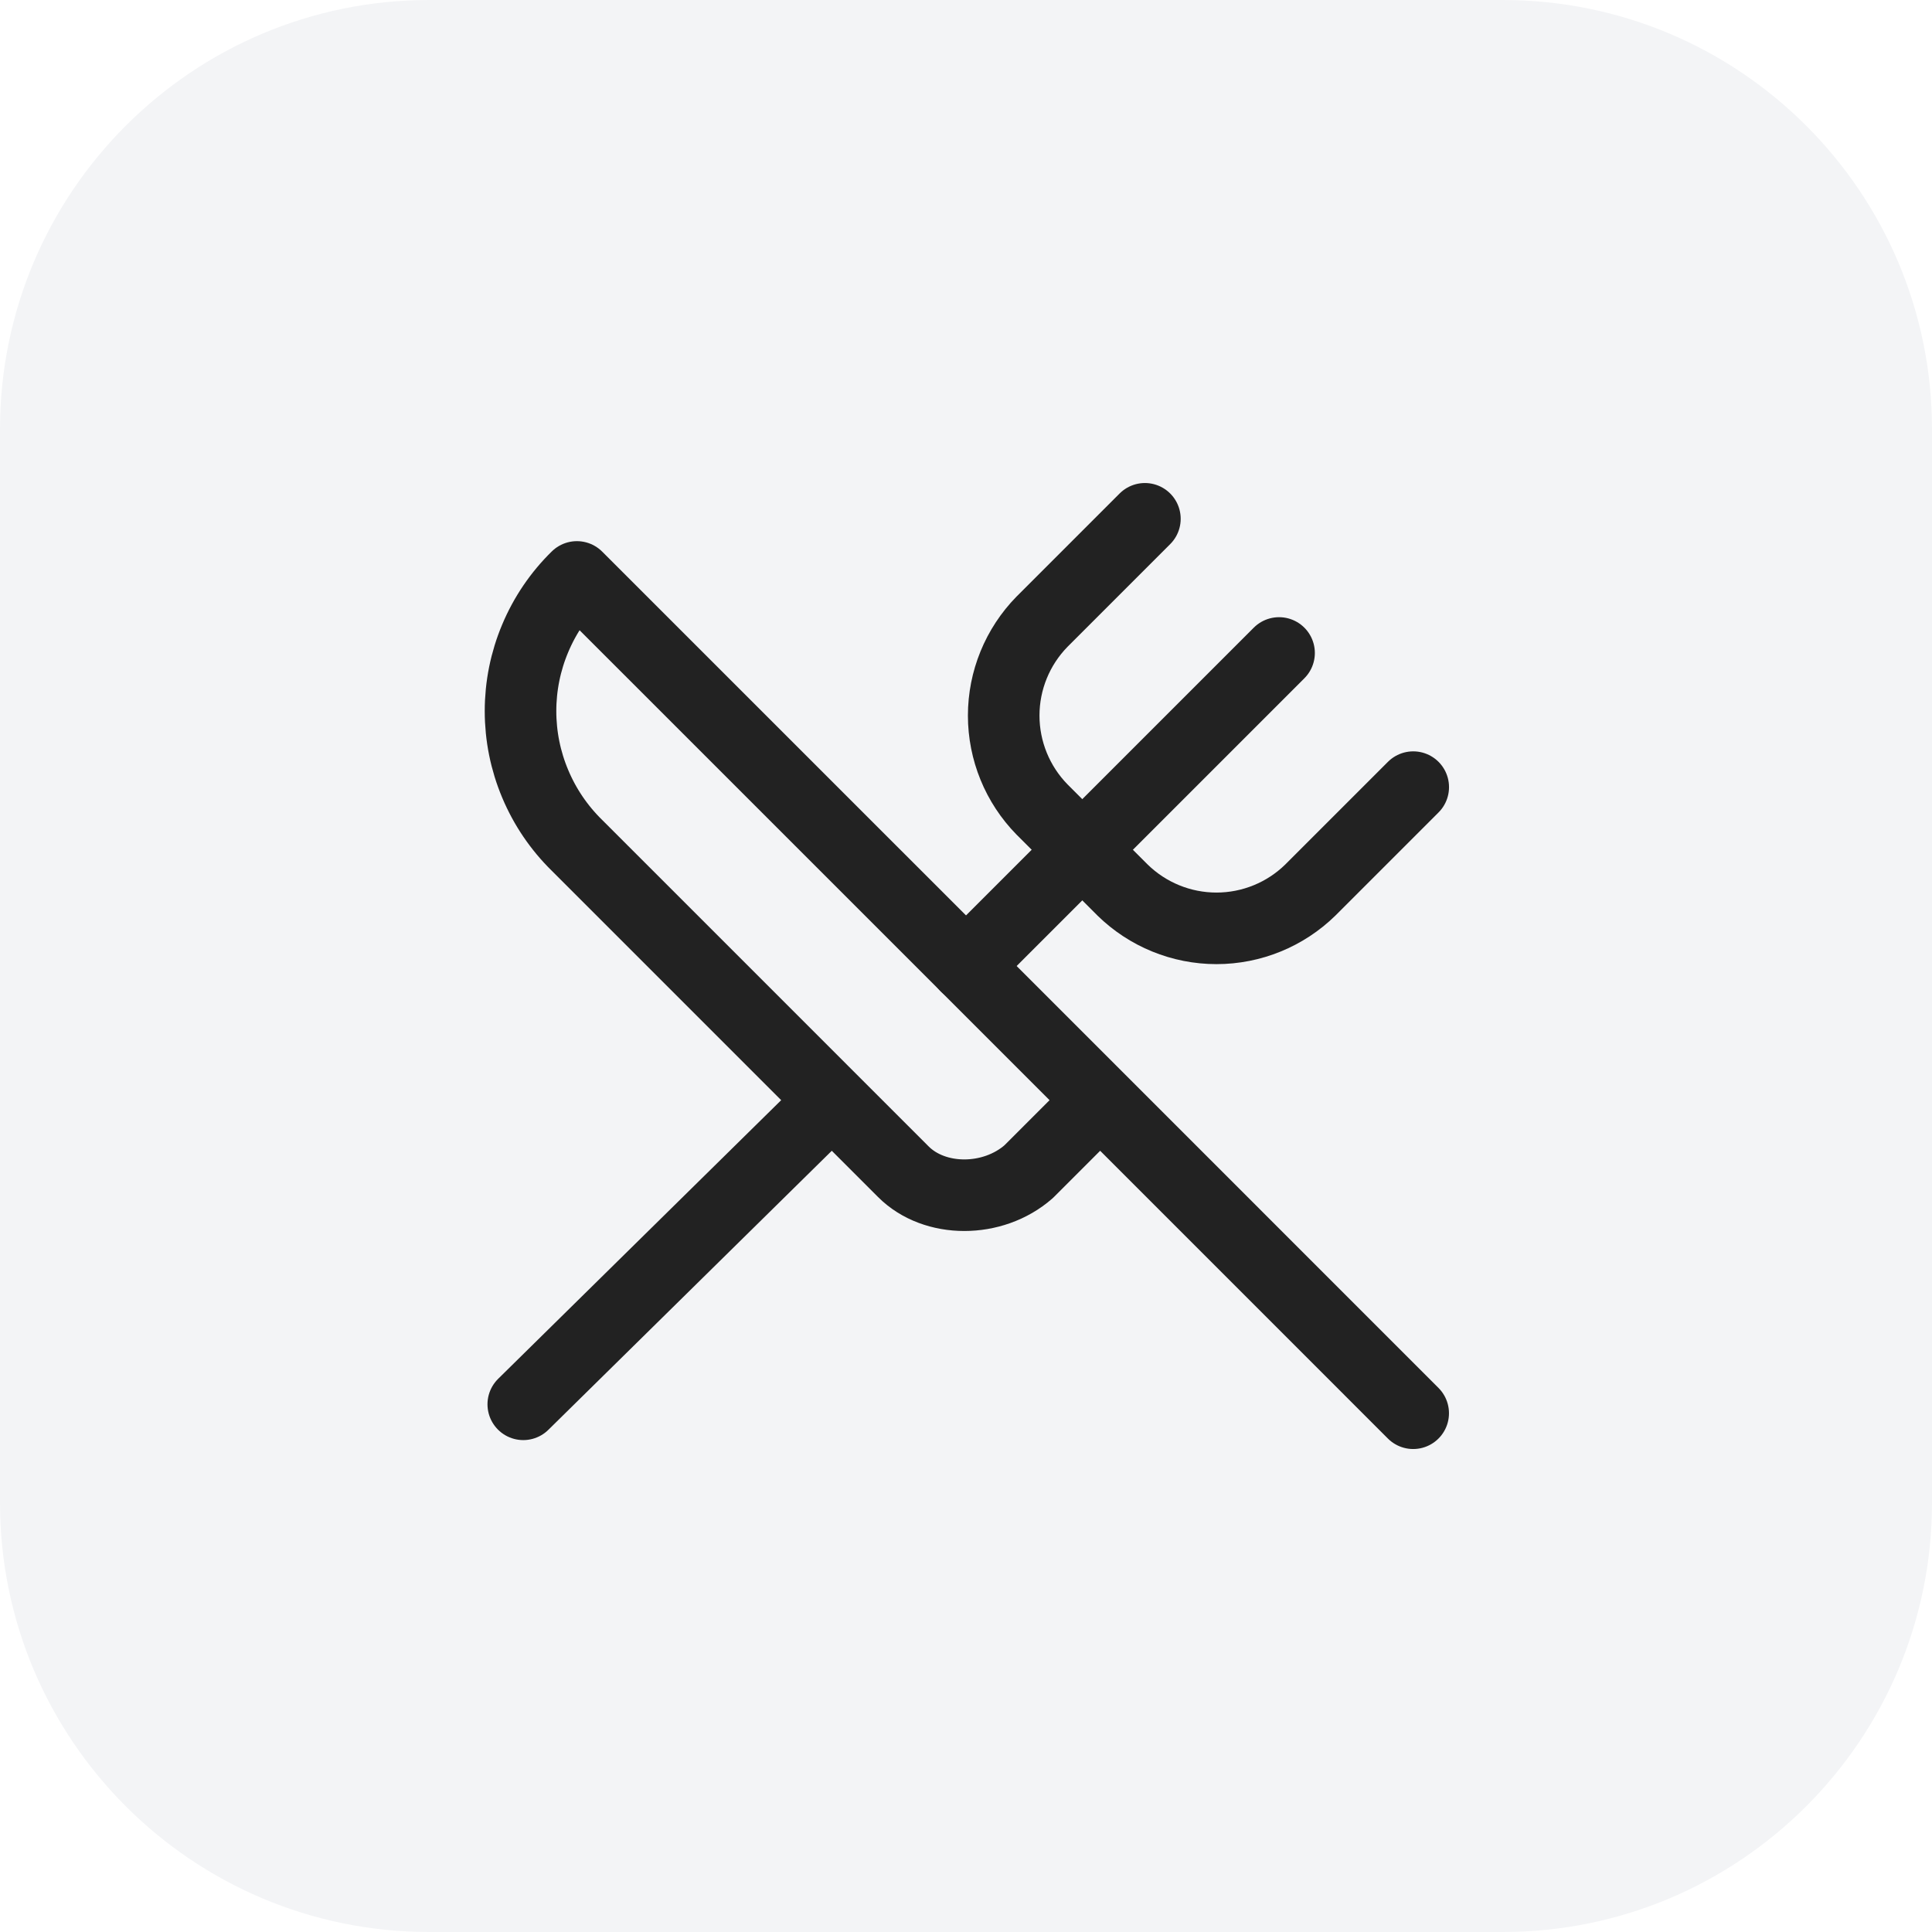
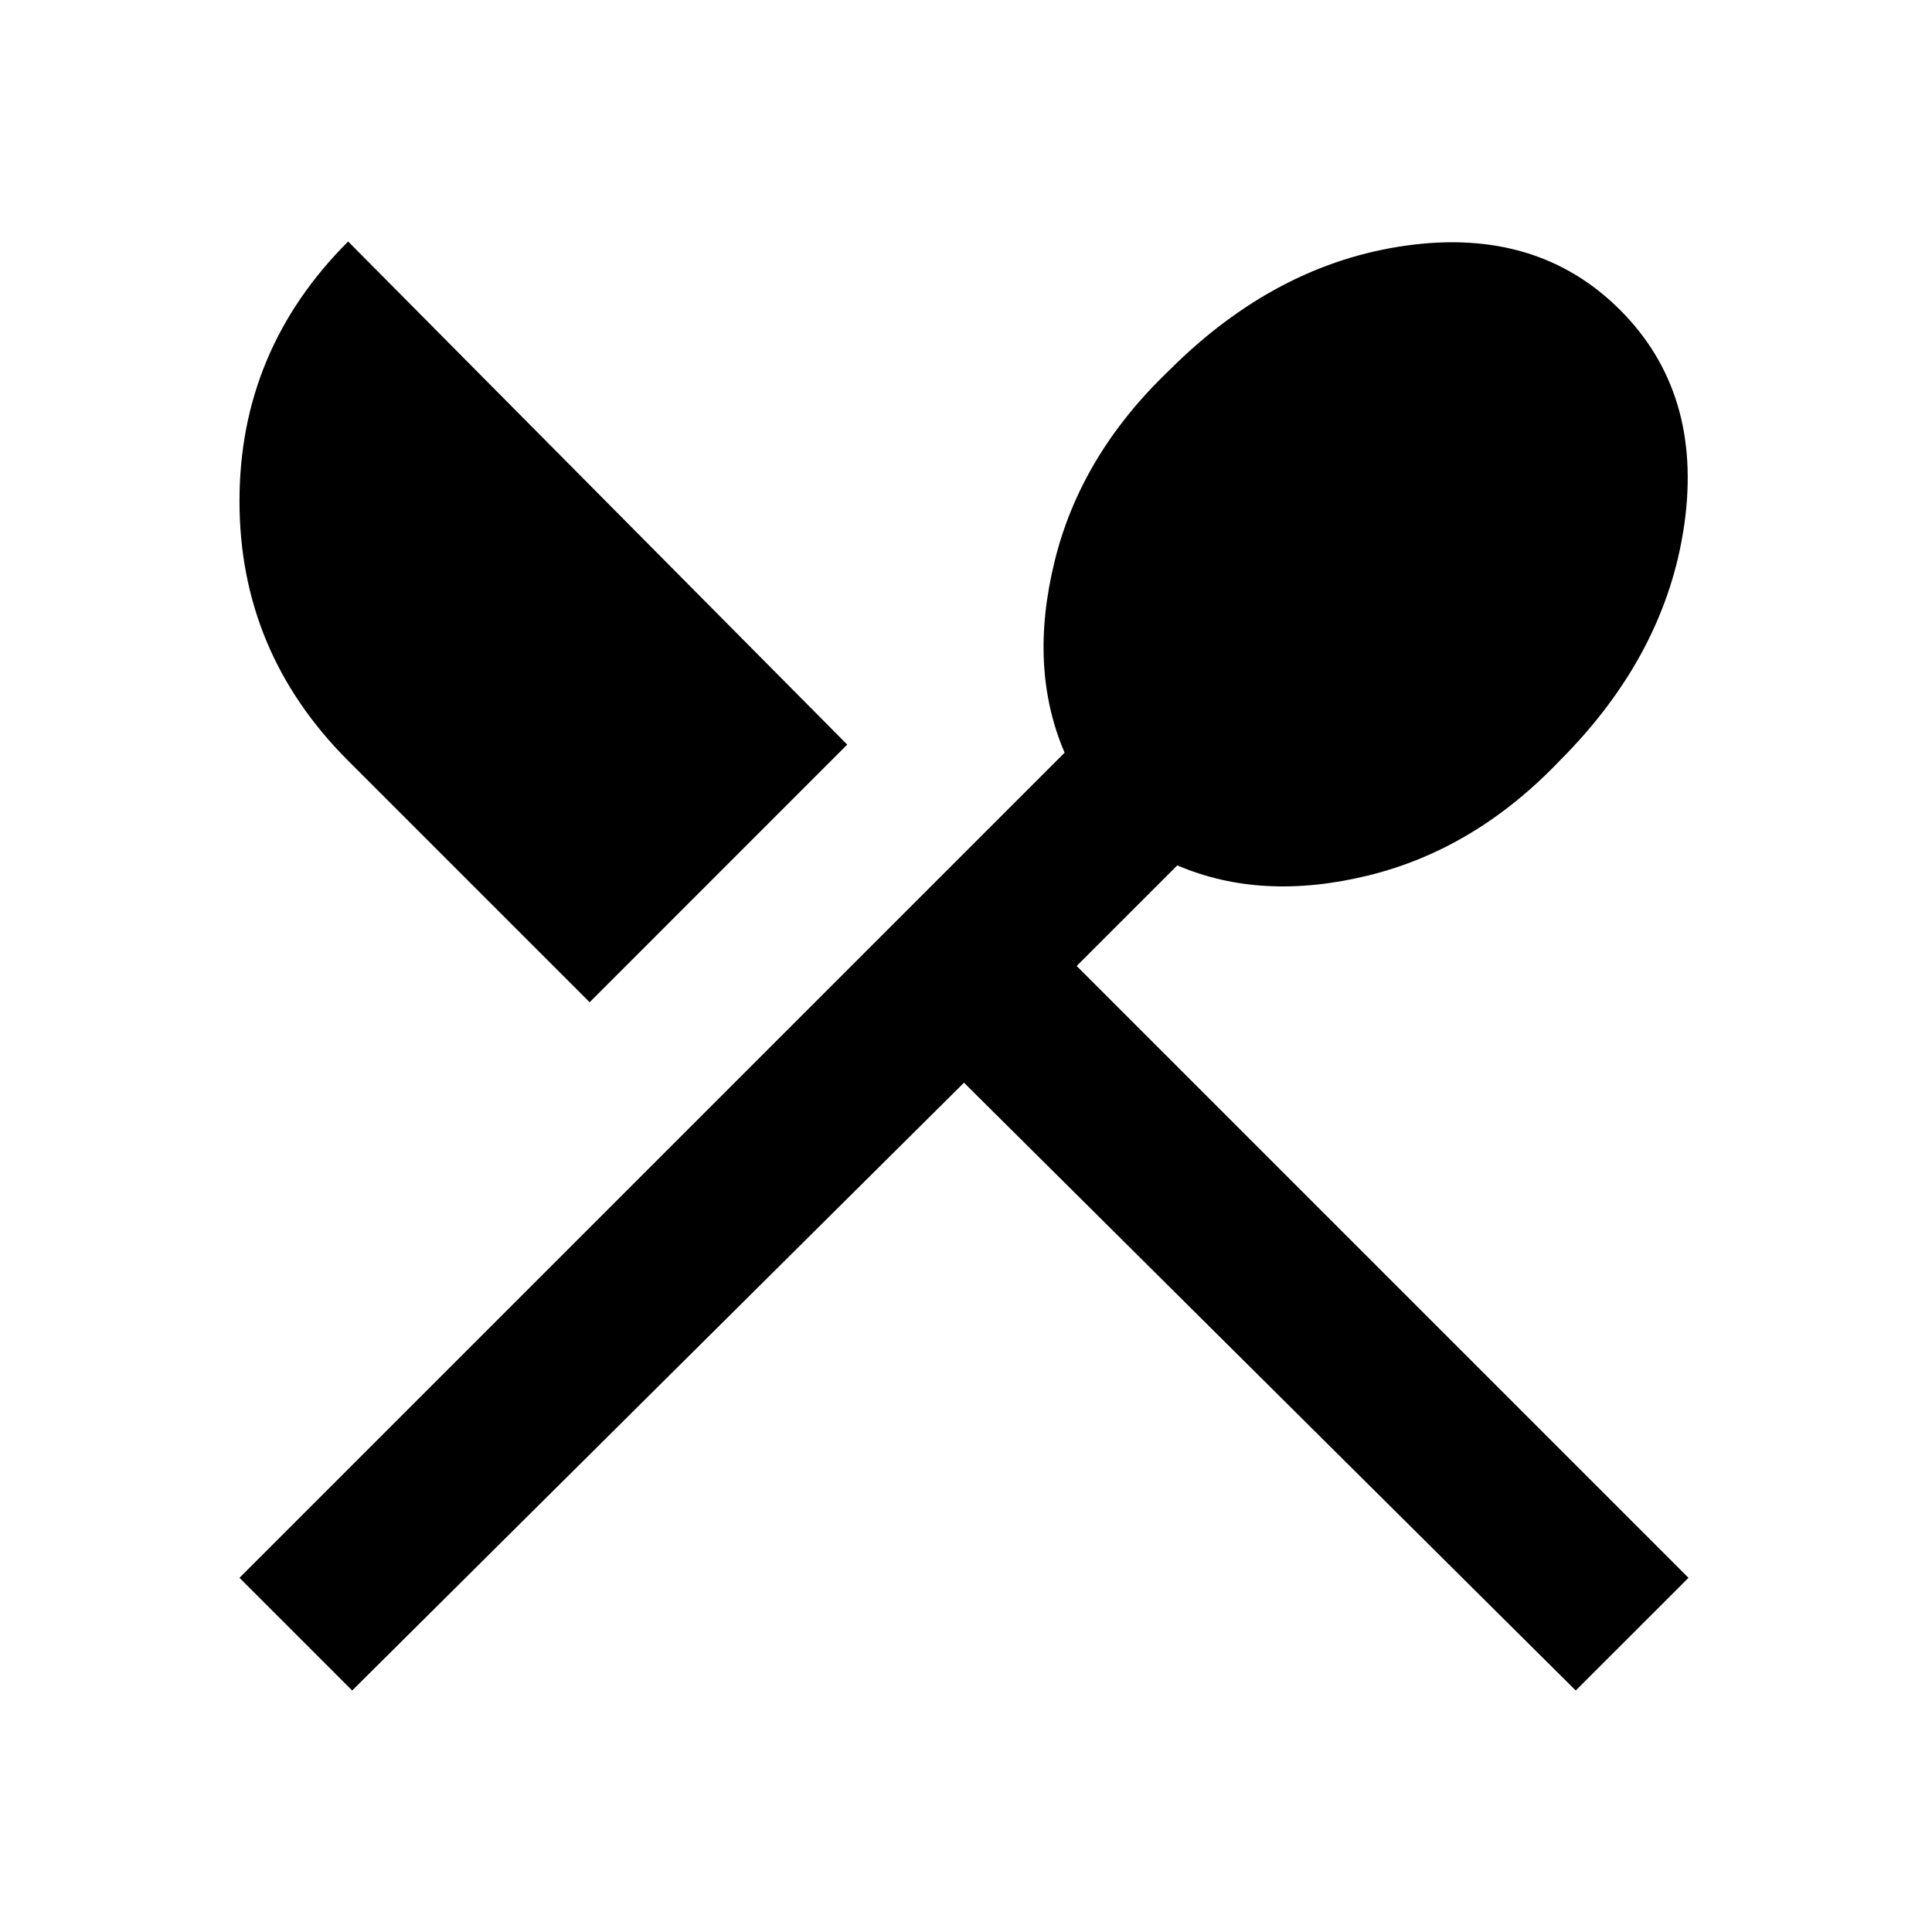
- <svg xmlns="http://www.w3.org/2000/svg" width="45" height="45" viewBox="0 0 45 45" fill="none">
-   <path d="M0 10C0 4.477 4.477 0 10 0H35C40.523 0 45 4.477 45 10V35C45 40.523 40.523 45 35 45H10C4.477 45 0 40.523 0 35V10Z" fill="#F3F4F6" />
-   <path d="M26.667 12.084L24.271 14.48C23.699 15.064 23.378 15.849 23.378 16.667C23.378 17.485 23.699 18.271 24.271 18.855L26.146 20.73C26.73 21.302 27.516 21.623 28.334 21.623C29.152 21.623 29.937 21.302 30.521 20.73L32.917 18.334" stroke="#222222" stroke-width="1.667" stroke-linecap="round" stroke-linejoin="round" />
-   <path d="M25.625 25.625L13.437 13.438C13.021 13.845 12.691 14.331 12.466 14.868C12.24 15.404 12.124 15.98 12.124 16.562C12.124 17.145 12.24 17.721 12.466 18.257C12.691 18.794 13.021 19.28 13.437 19.688L21.041 27.292C21.77 28.021 23.125 28.021 23.958 27.292L25.625 25.625ZM25.625 25.625L32.916 32.917" stroke="#222222" stroke-width="1.667" stroke-linecap="round" stroke-linejoin="round" />
-   <path d="M12.188 32.709L18.854 26.146" stroke="#222222" stroke-width="1.667" stroke-linecap="round" stroke-linejoin="round" />
-   <path d="M29.792 15.209L22.5 22.501" stroke="#222222" stroke-width="1.667" stroke-linecap="round" stroke-linejoin="round" />
+ <svg xmlns="http://www.w3.org/2000/svg" width="25" height="25" viewBox="0 0 25 25" fill="none">
+   <path d="M4.557 21.875L3.099 20.417L13.776 9.74C13.463 9.01 13.42 8.186 13.646 7.266C13.871 6.345 14.366 5.521 15.13 4.792C16.05 3.872 17.074 3.333 18.203 3.177C19.331 3.021 20.251 3.299 20.963 4.01C21.675 4.722 21.953 5.642 21.797 6.771C21.64 7.899 21.102 8.924 20.182 9.844C19.453 10.608 18.628 11.102 17.708 11.328C16.788 11.554 15.963 11.51 15.234 11.198L13.932 12.5L21.849 20.417L20.39 21.875L12.474 14.01L4.557 21.875ZM7.63 12.969L4.505 9.844C3.567 8.906 3.099 7.786 3.099 6.484C3.099 5.182 3.567 4.062 4.505 3.125L10.963 9.635L7.63 12.969Z" fill="currentColor" />
</svg>
